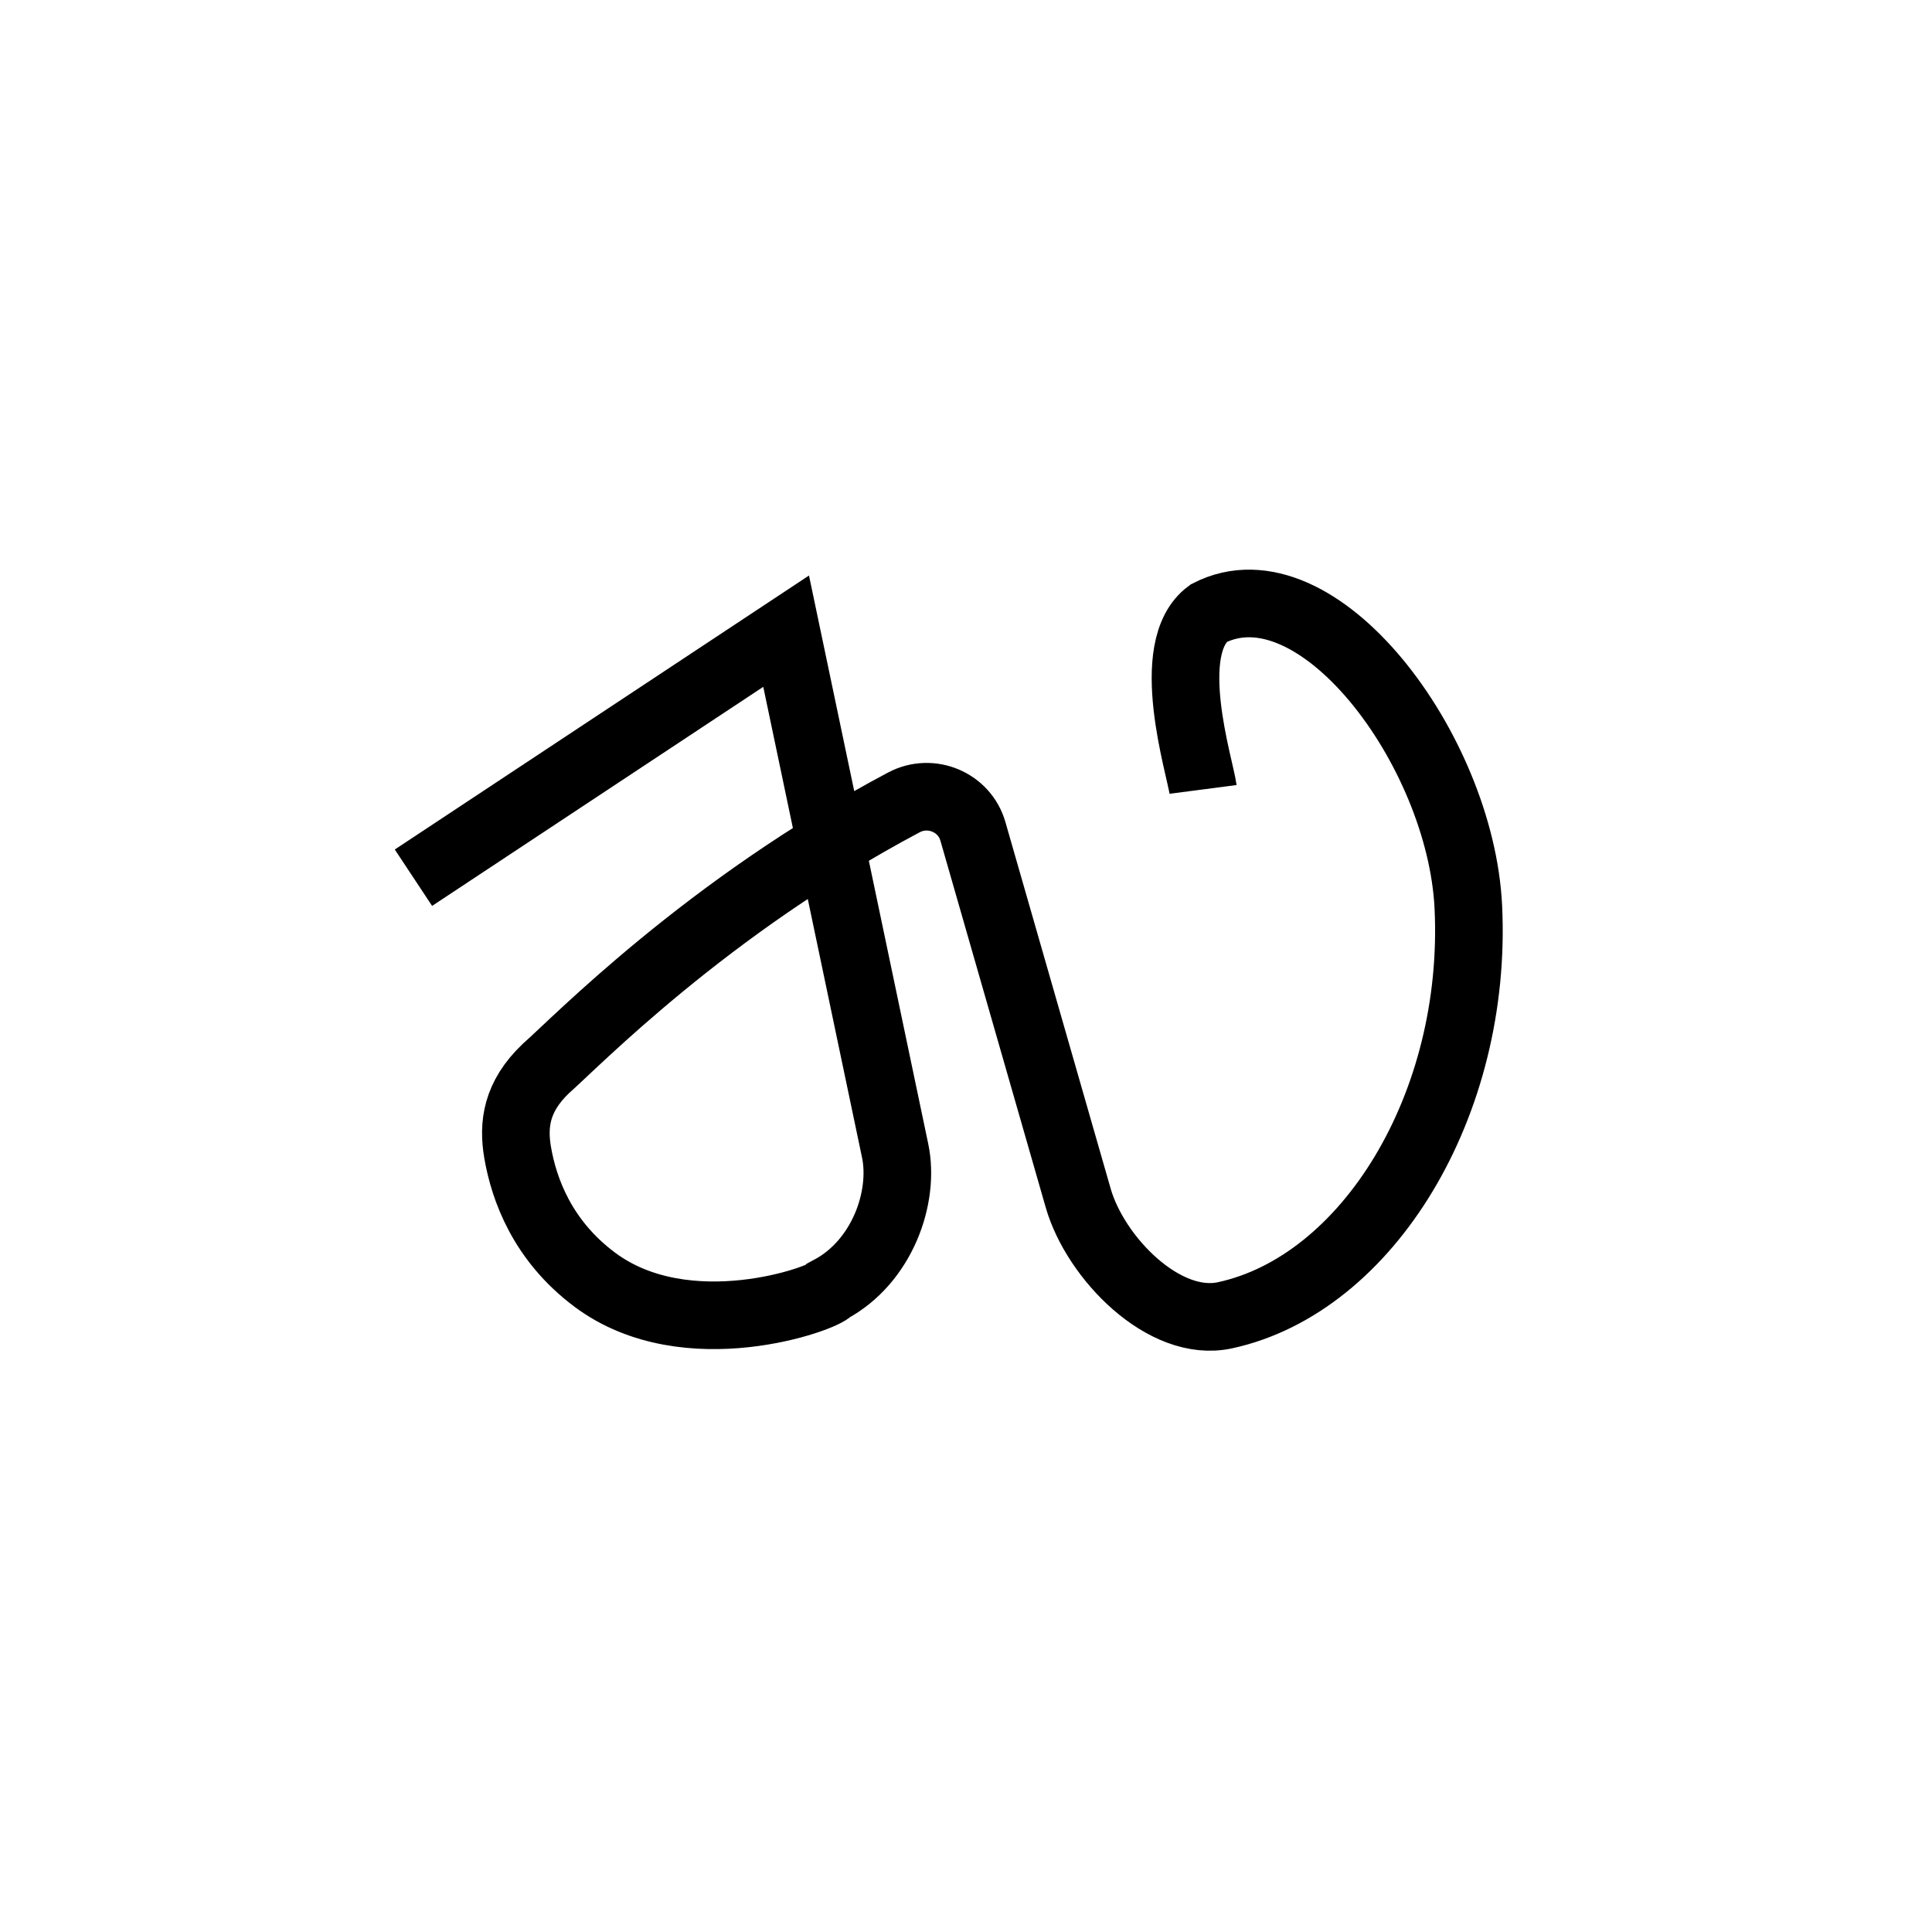
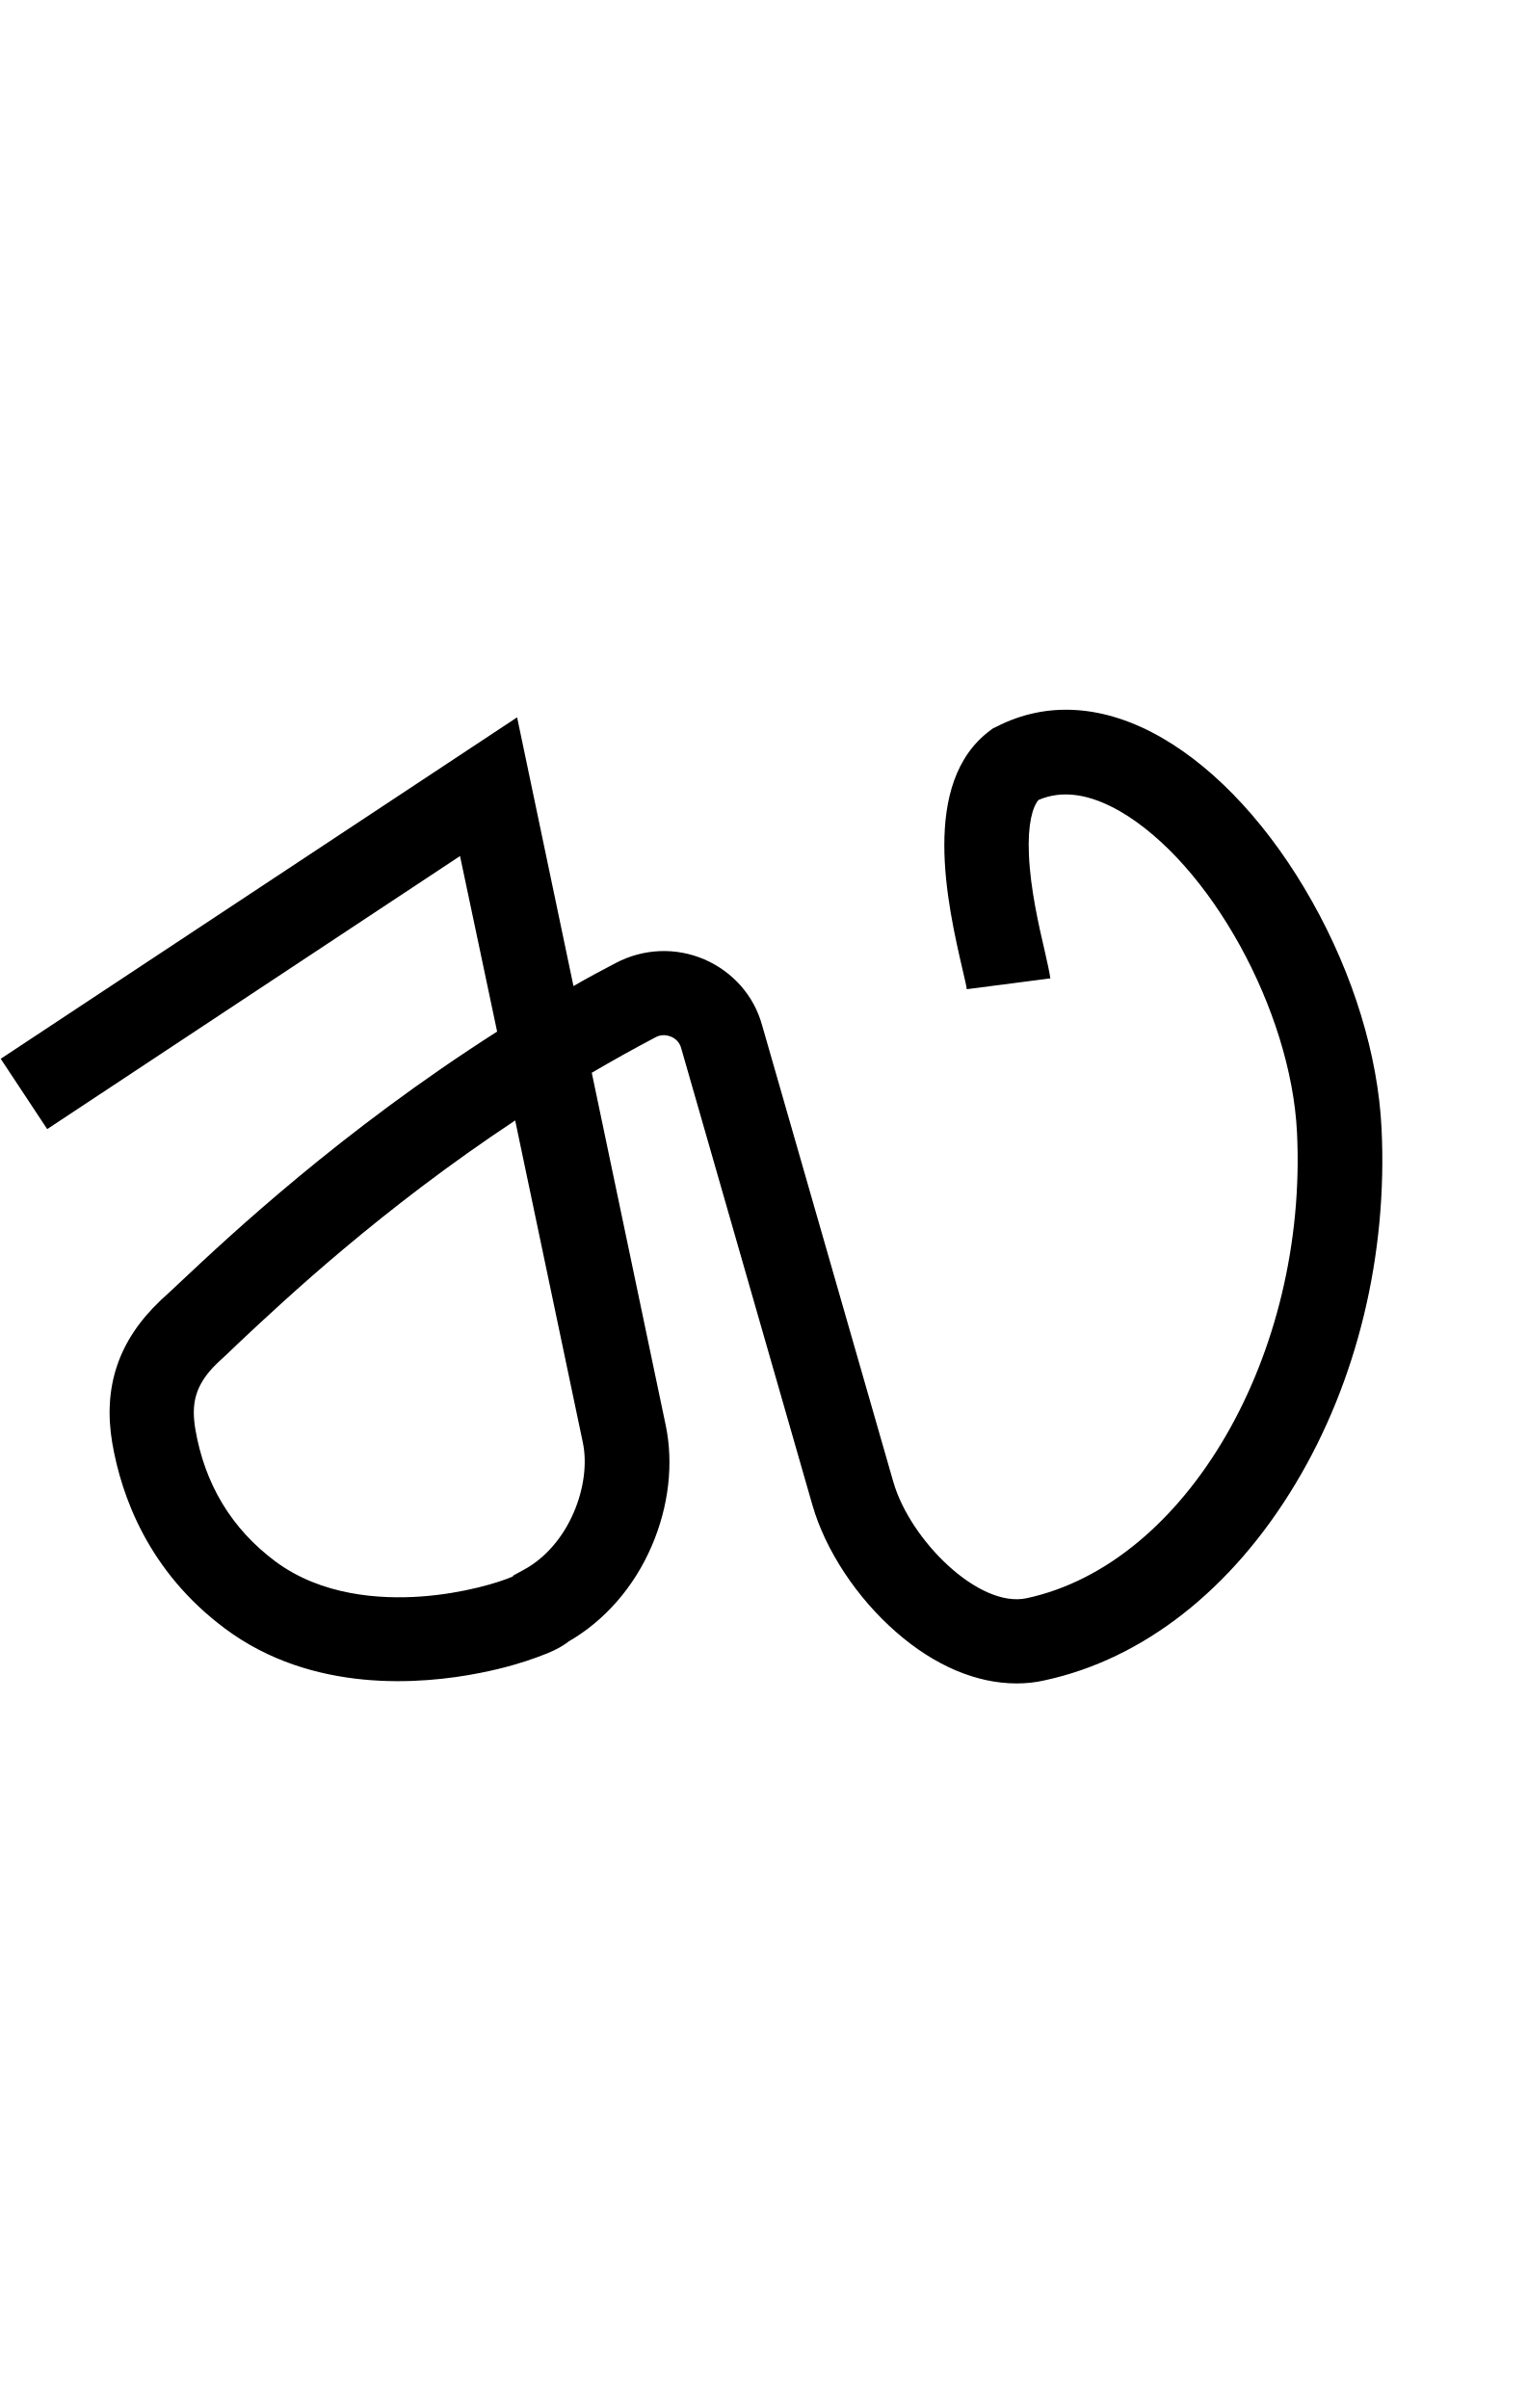
- <svg xmlns="http://www.w3.org/2000/svg" version="1.1" id="Layer_1" x="0px" y="0px" viewBox="0 0 1000 1000" style="enable-background:new 0 0 1000 1000;" xml:space="preserve">
-   <style type="text/css">
- 	.st0{fill:none;stroke:#000000;stroke-width:35;stroke-miterlimit:10;}
- </style>
+ <svg xmlns="http://www.w3.org/2000/svg" version="1.1" id="Layer_1" x="0px" y="0px" viewBox="194 -104 633.8 1000" style="enable-background:new 194 -104 633.8 1000;" xml:space="preserve">
  <g id="Guide">
</g>
  <g id="Layer_4">
</g>
  <g id="Layer_3">
-     <path class="st0" d="M214,454.3l192.9-127.6l56.4,268.8c5.1,24.2-6.7,57.5-33.5,71.9c-2.7,4.5-74.3,30.5-121.9-5   c-27.1-20.2-36.7-46.7-40-66c-2.4-14.3-0.7-28.7,14.6-43.3c15.4-13.5,83.3-83.7,185.4-137.8c14-7.4,31.4-0.1,35.7,15.1l54.5,189.8   c8.9,30.9,44.5,67.4,75.9,60.6c74.1-16,131-109.3,126-211.5c-4-81.3-78.4-180.6-134.4-151.9c-24.3,17.9-4.4,79.7-2.9,91.2" />
+     <path d="M616.1,595.1c-16.6,0-34-7.3-50-21.3c-16.4-14.3-29.4-34-34.8-52.8l-54.5-189.8c-0.8-2.9-3-4.2-4.2-4.7   c-1.3-0.5-3.8-1.2-6.5,0.3c-9.1,4.8-17.9,9.7-26.4,14.7l30.7,146.4c3.3,15.8,1.3,33.6-5.8,50.1c-7.3,17-19.5,31-34.4,39.6   c-3,2.4-7.2,4.5-13.4,6.7c-4.9,1.8-13,4.4-23.8,6.5c-23.9,4.7-69.3,8.6-105.6-18.5c-31.8-23.7-43-55-46.8-77.1   c-3.9-23.2,2.6-42.5,19.8-58.9l0.5-0.5c1.8-1.6,4.7-4.3,8.4-7.8c19.8-18.6,66.2-62.2,131.1-103.6L385,251.5L213.6,364.9l-19.3-29.2   l214.4-141.8l23.4,111.6c5.7-3.3,11.6-6.5,17.6-9.6c11.4-6,24.8-6.6,36.7-1.5c11.8,5.1,20.6,15,24,27.3l54.5,189.7   c7,24.3,35.6,52.6,55.4,48.3c66.4-14.3,116.7-101.2,112.2-193.5c-2.5-50.7-36.2-111.7-73.5-133.3c-12.7-7.3-24-8.9-33.8-4.7   c-2.4,2.7-4.6,9.9-4,22.8c0.6,14.3,4.2,29.8,6.6,40.1c1.1,4.9,1.9,8.4,2.3,11.2l-34.7,4.5c-0.1-1.1-1-4.9-1.7-7.9   c-6.3-27.2-17.9-78,11.6-99.7l1.1-0.8l1.3-0.6c21-10.8,44.9-9.2,68.9,4.7c23,13.3,45.1,37.4,62.2,67.9c17.1,30.4,27.3,63.8,28.8,94   c2.6,52.6-10.1,105.2-35.8,147.9c-26.3,43.8-63.2,72.7-104,81.5C623.9,594.7,620,595.1,616.1,595.1z M284.3,462   c-9.9,9.5-10.8,17.6-9.2,27.5c3.9,22.9,15.1,41.4,33.2,54.9c19.2,14.3,43.5,15.8,60.5,14.6c17.8-1.3,32.3-5.8,38.1-8.3l0.2-0.4   l4.2-2.3c19.2-10.3,28.3-35.7,24.7-52.9l-28.1-133.8c-55.7,36.9-95.2,74-114.8,92.4C289.4,457.3,286.5,460,284.3,462z" />
  </g>
</svg>
